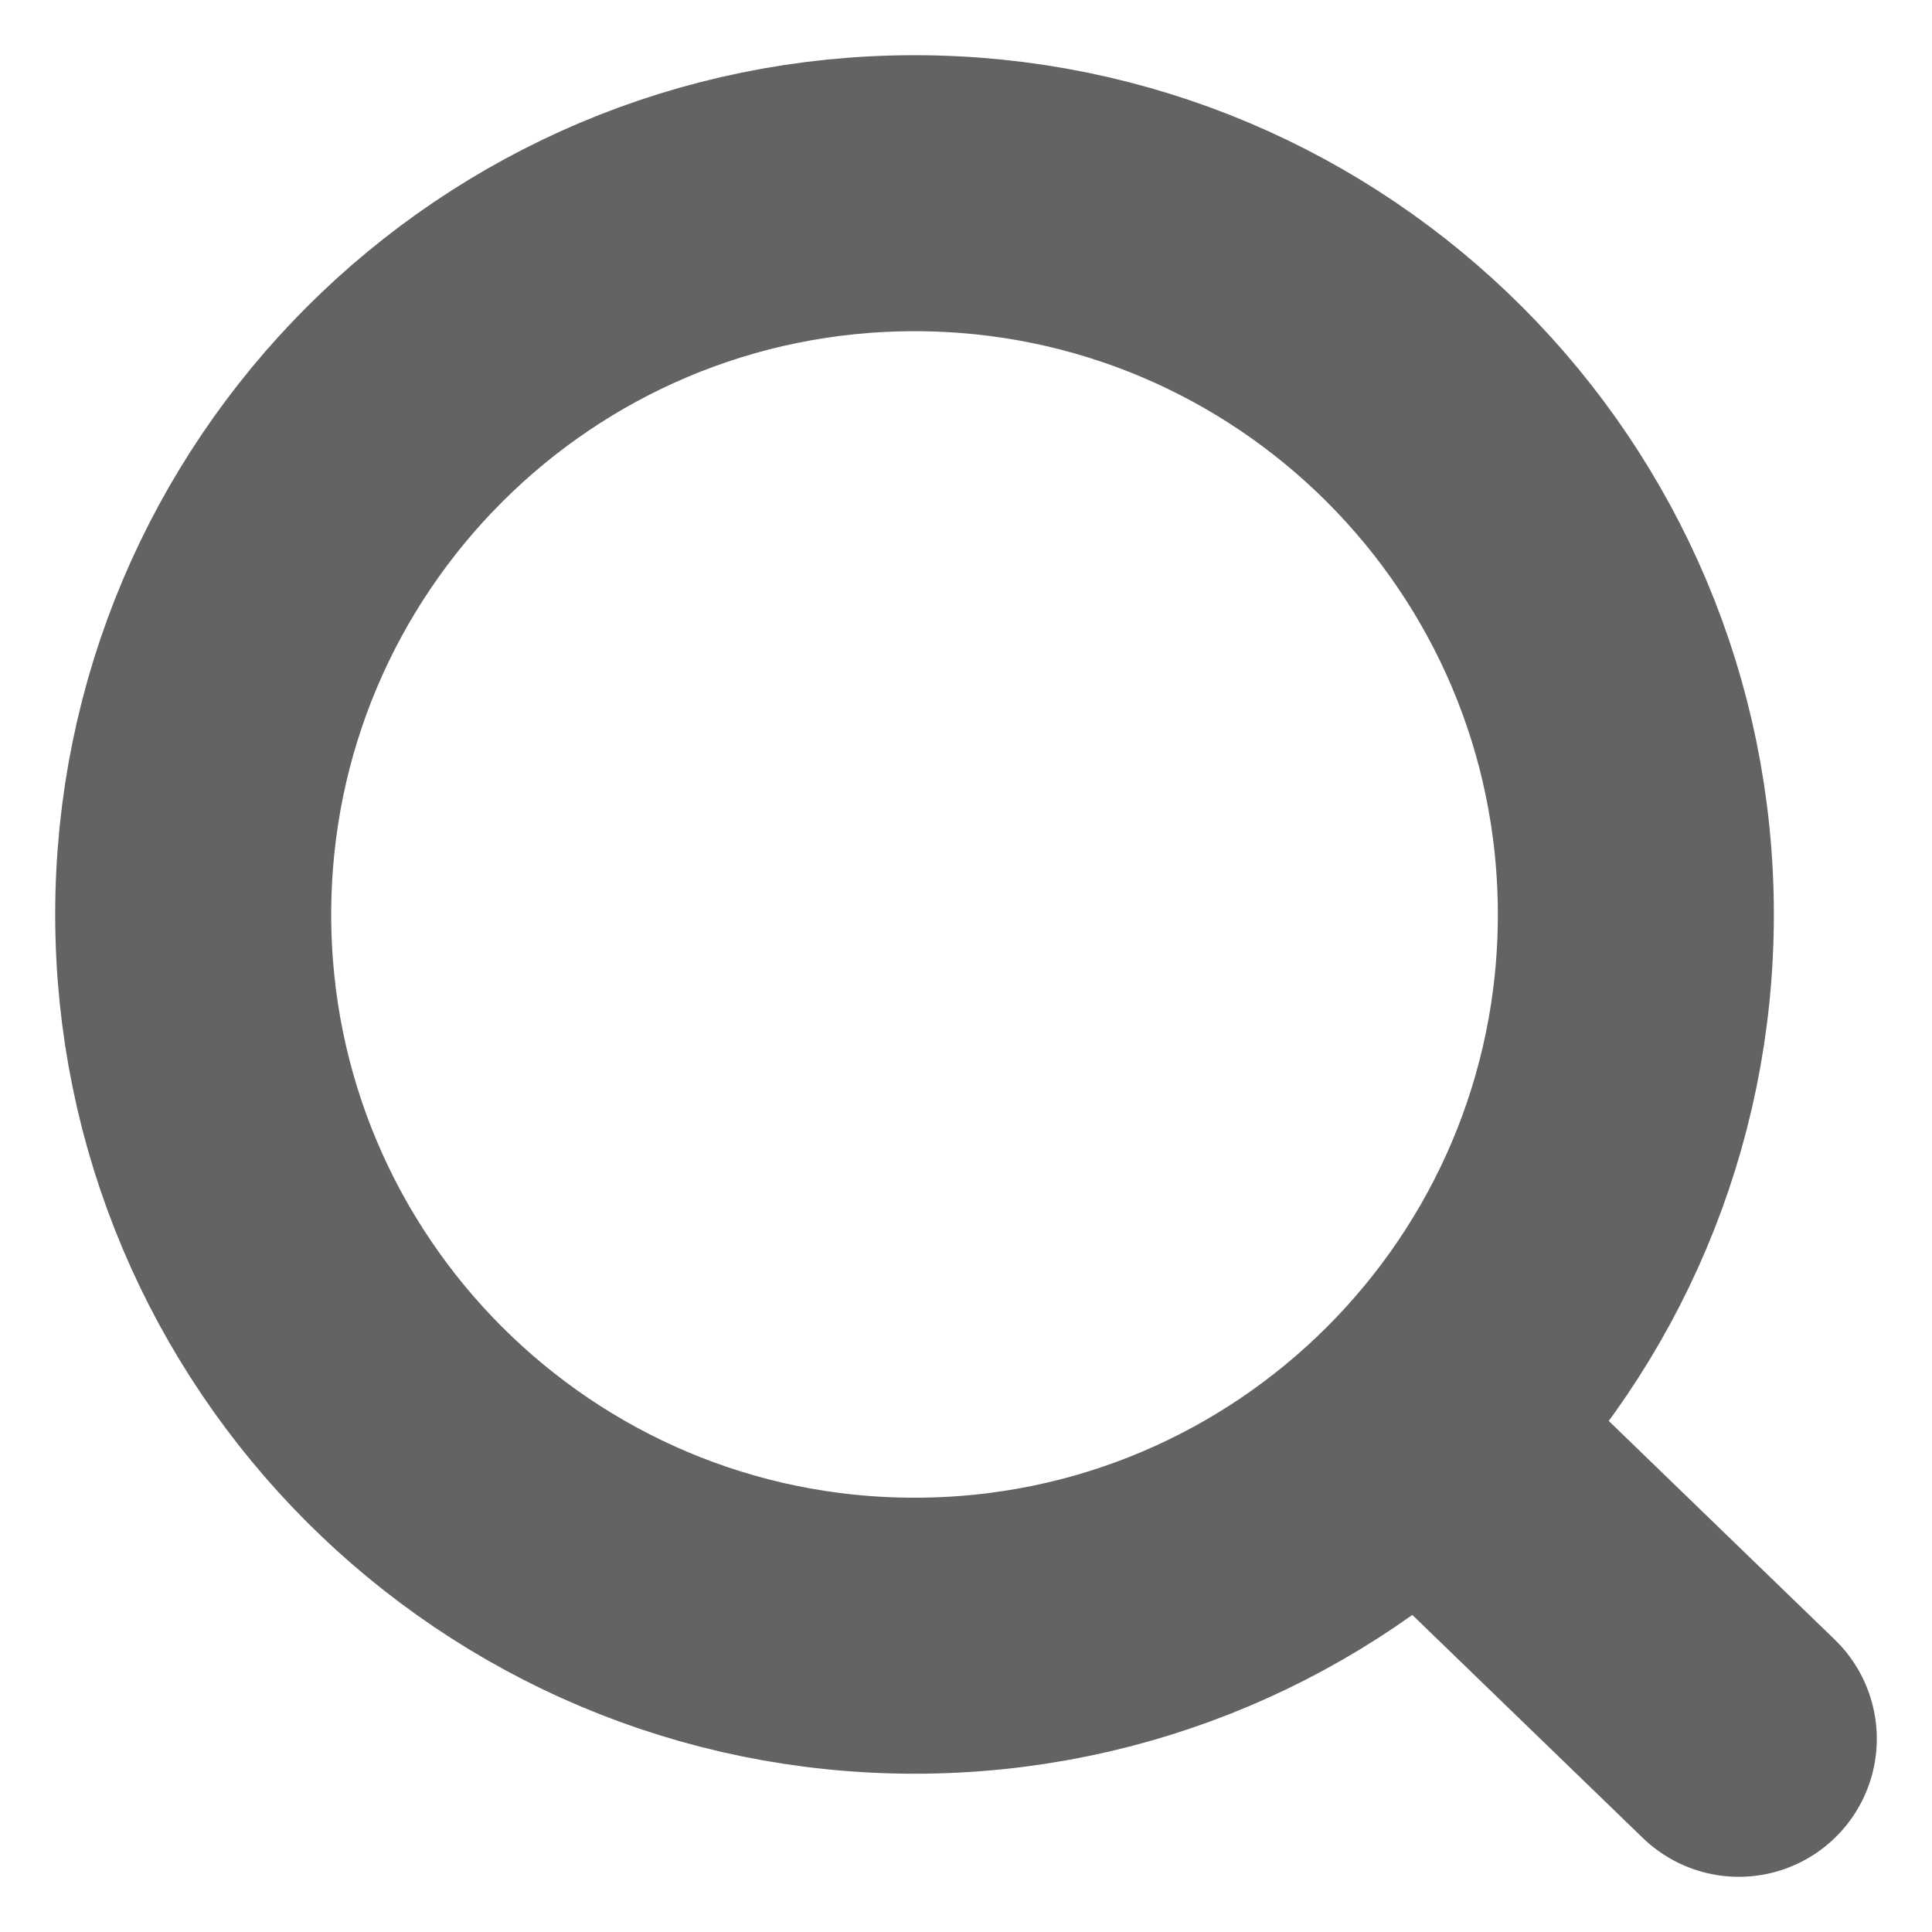
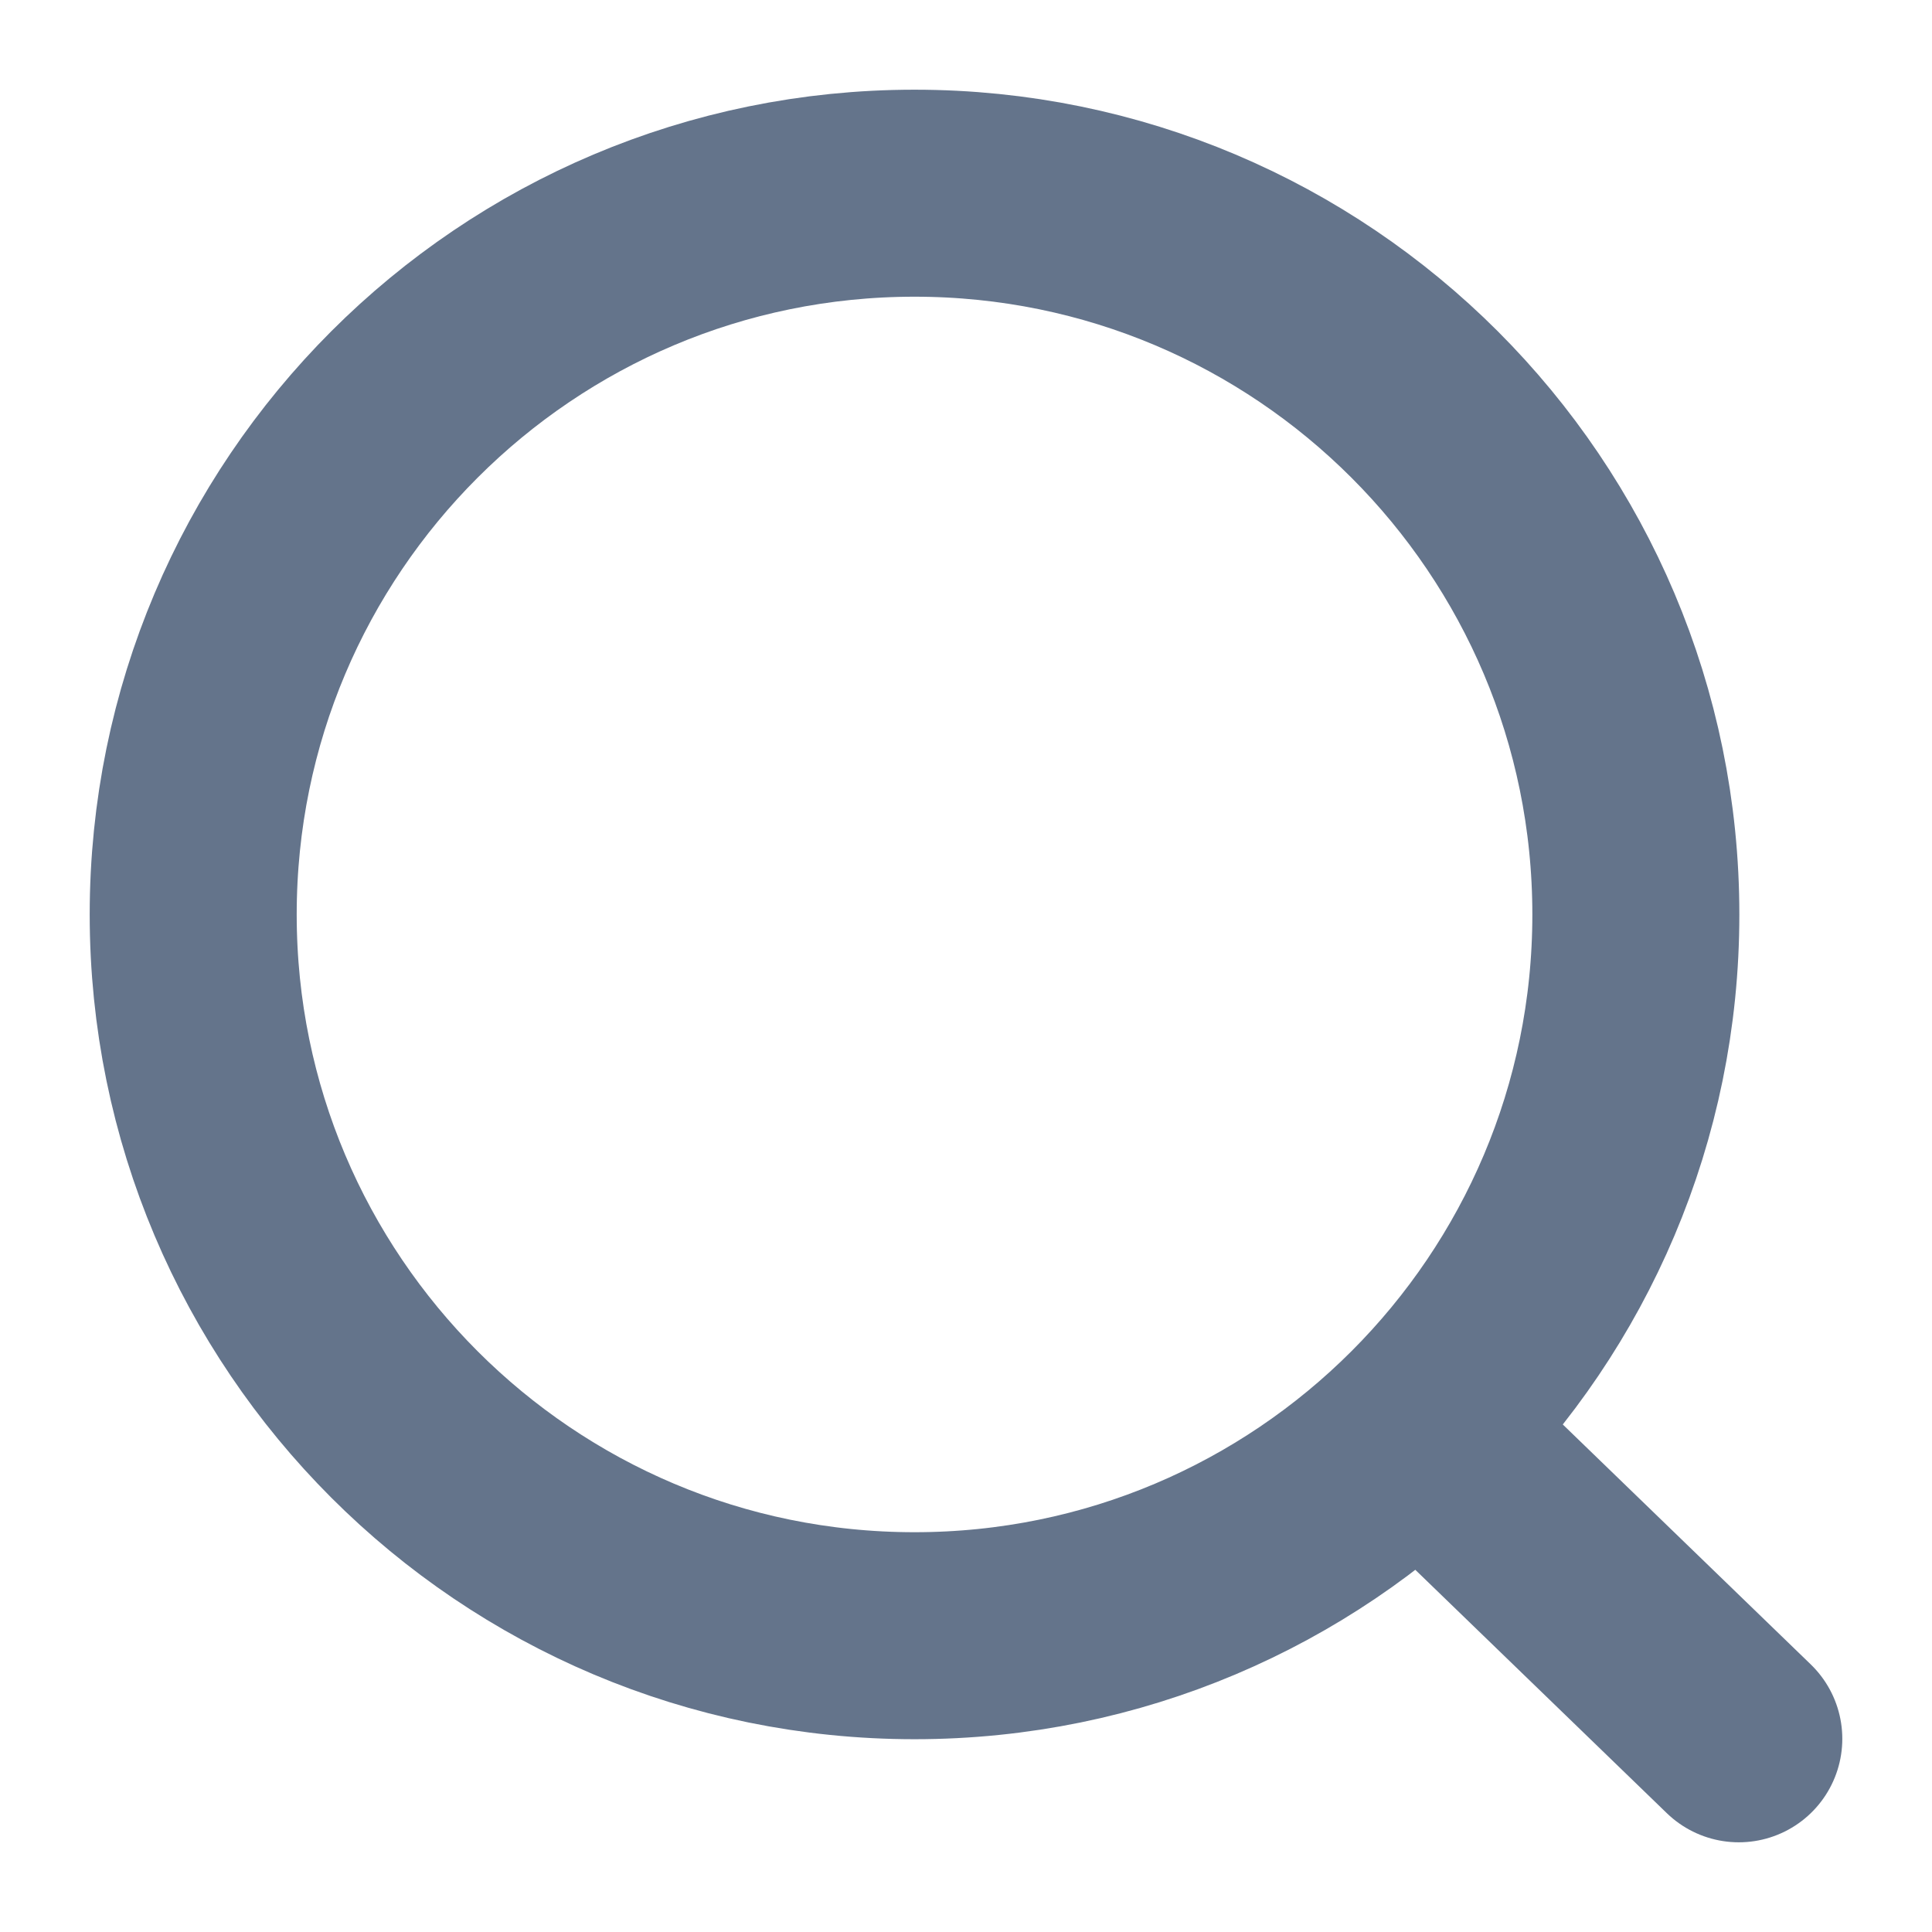
<svg xmlns="http://www.w3.org/2000/svg" width="14" height="14" viewBox="0 0 14 14" fill="none">
-   <path d="M10.285 10.36L12.6 12.6M11.854 6.627C11.854 9.513 9.514 11.853 6.627 11.853C3.74 11.853 1.4 9.513 1.4 6.627C1.4 3.74 3.74 1.4 6.627 1.4C9.514 1.4 11.854 3.74 11.854 6.627Z" stroke="#636363" stroke-width="2" stroke-linecap="round" />
+   <path d="M10.285 10.36L12.6 12.6M11.854 6.627C11.854 9.513 9.514 11.853 6.627 11.853C3.74 11.853 1.4 9.513 1.4 6.627C1.4 3.74 3.74 1.4 6.627 1.4C9.514 1.4 11.854 3.74 11.854 6.627Z" stroke="#64748b" stroke-width="1.5" stroke-linecap="round" />
</svg>
